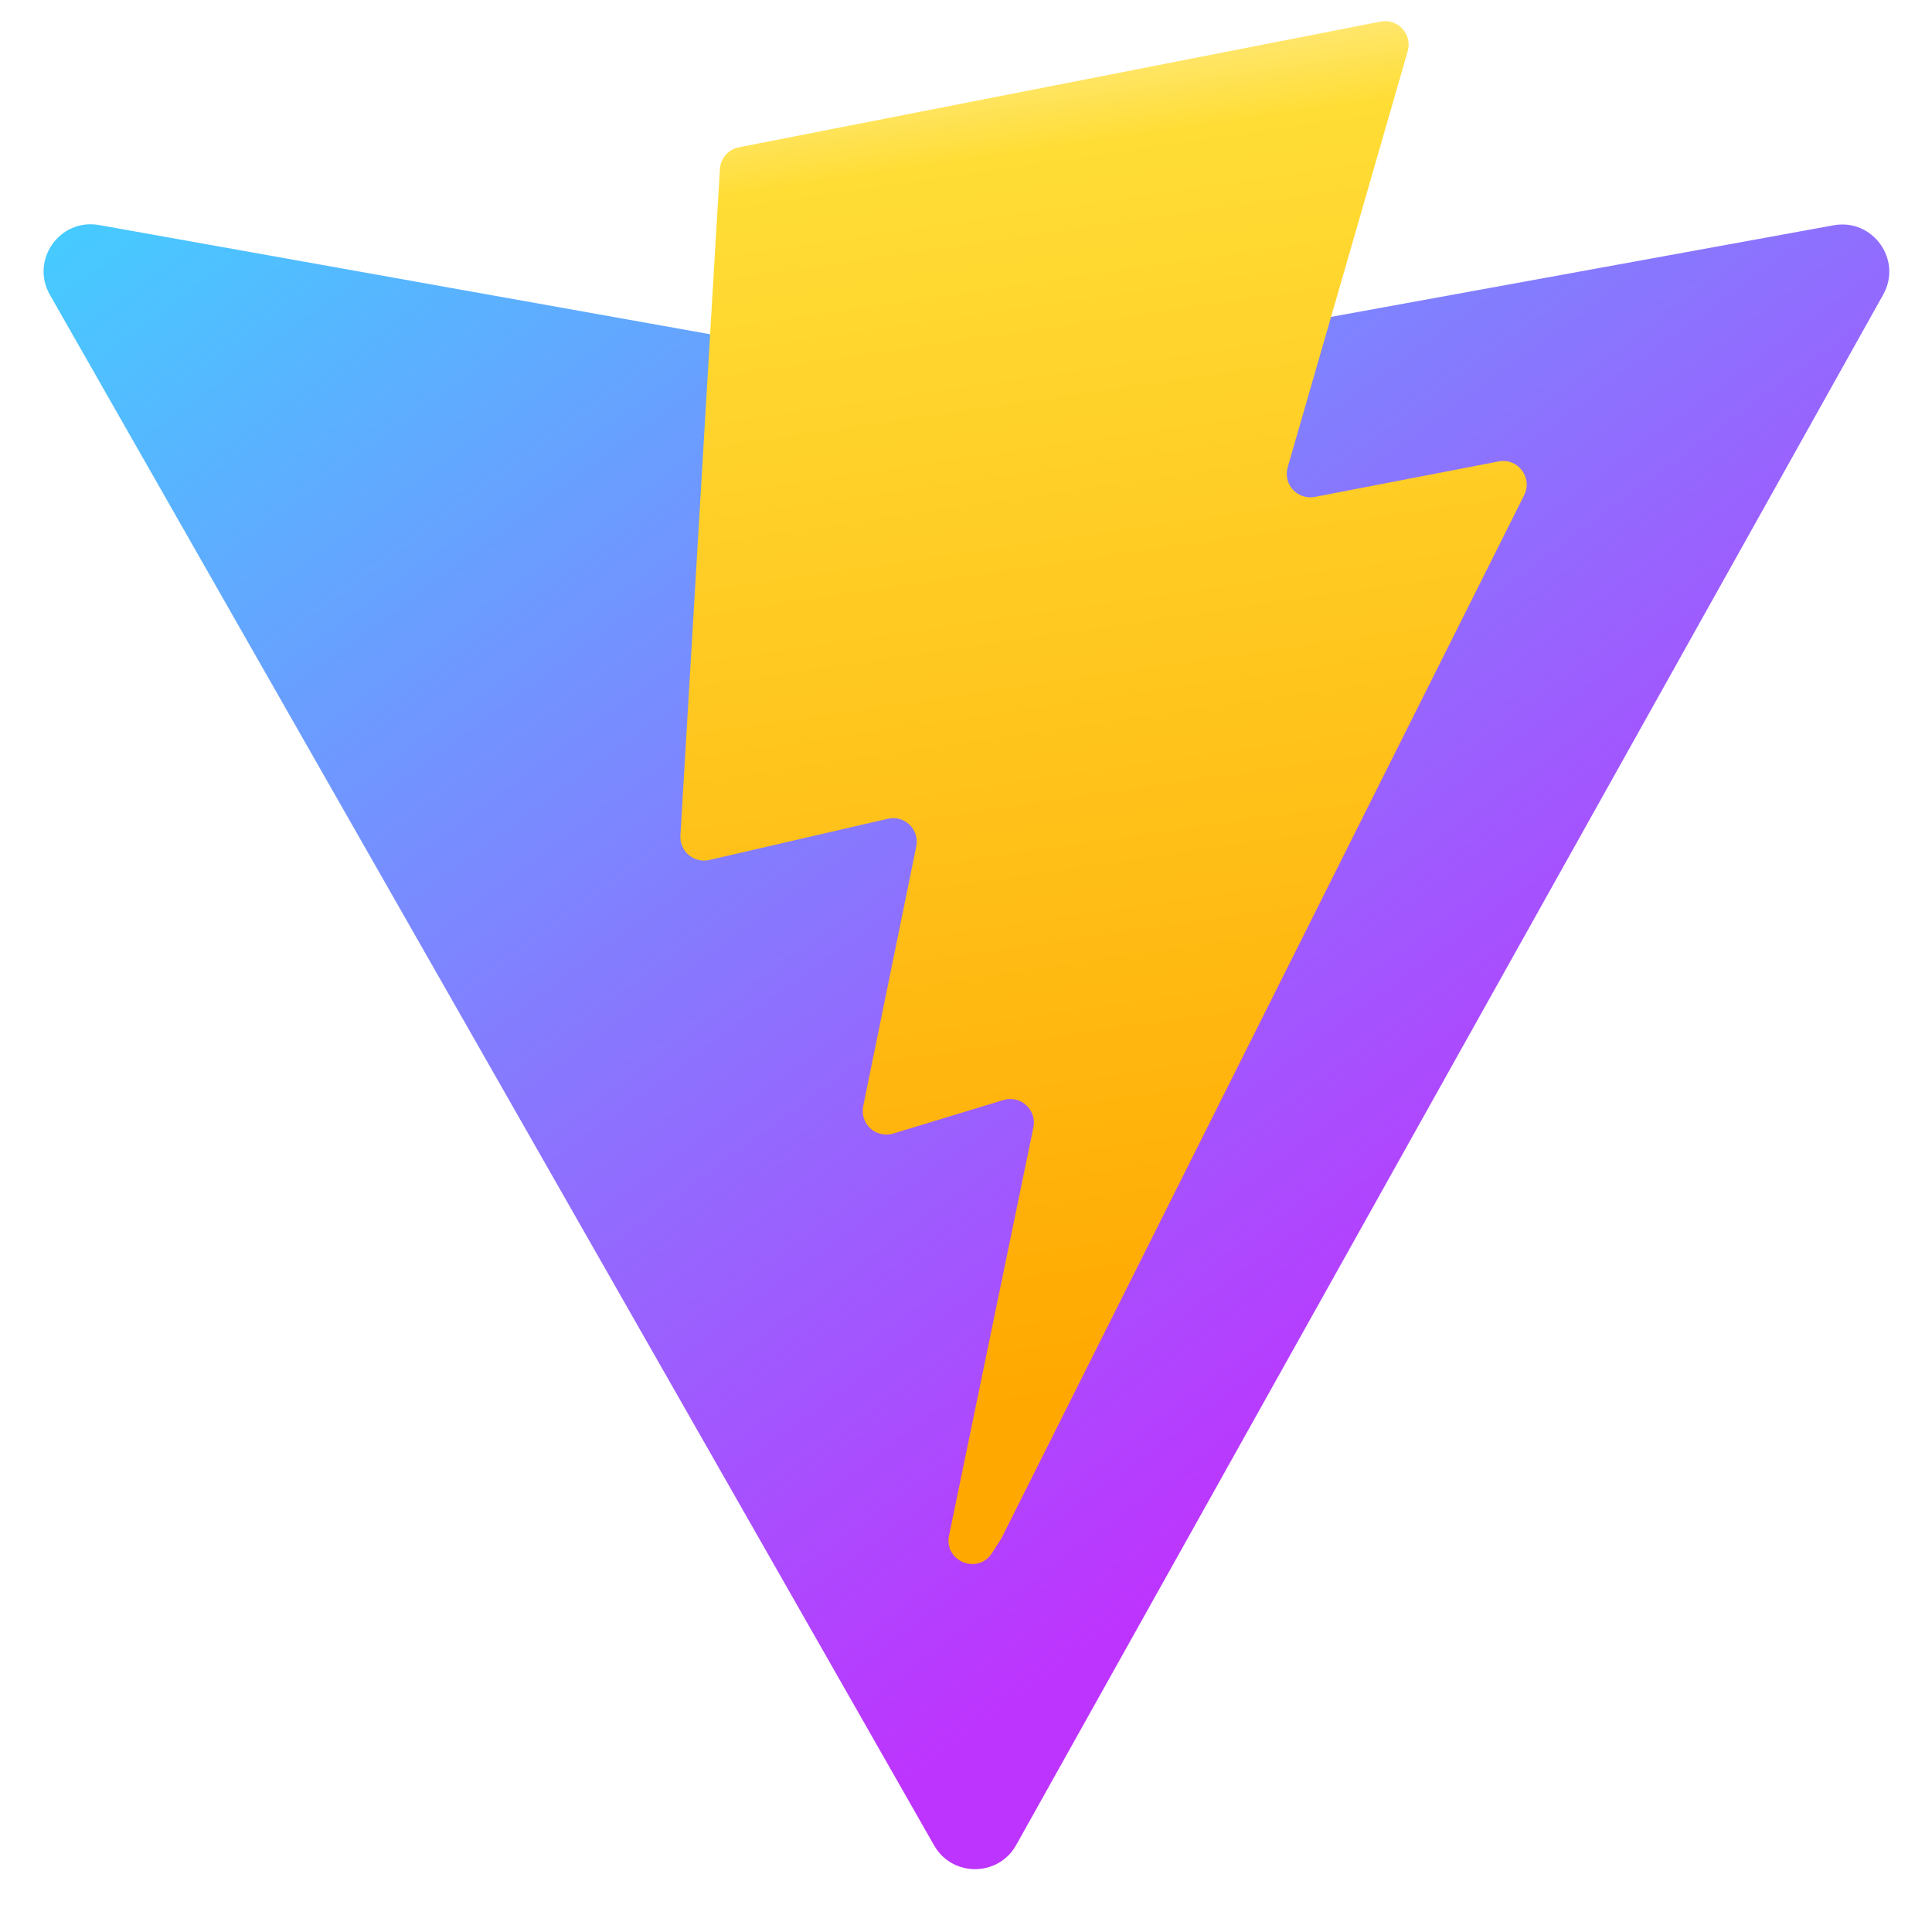
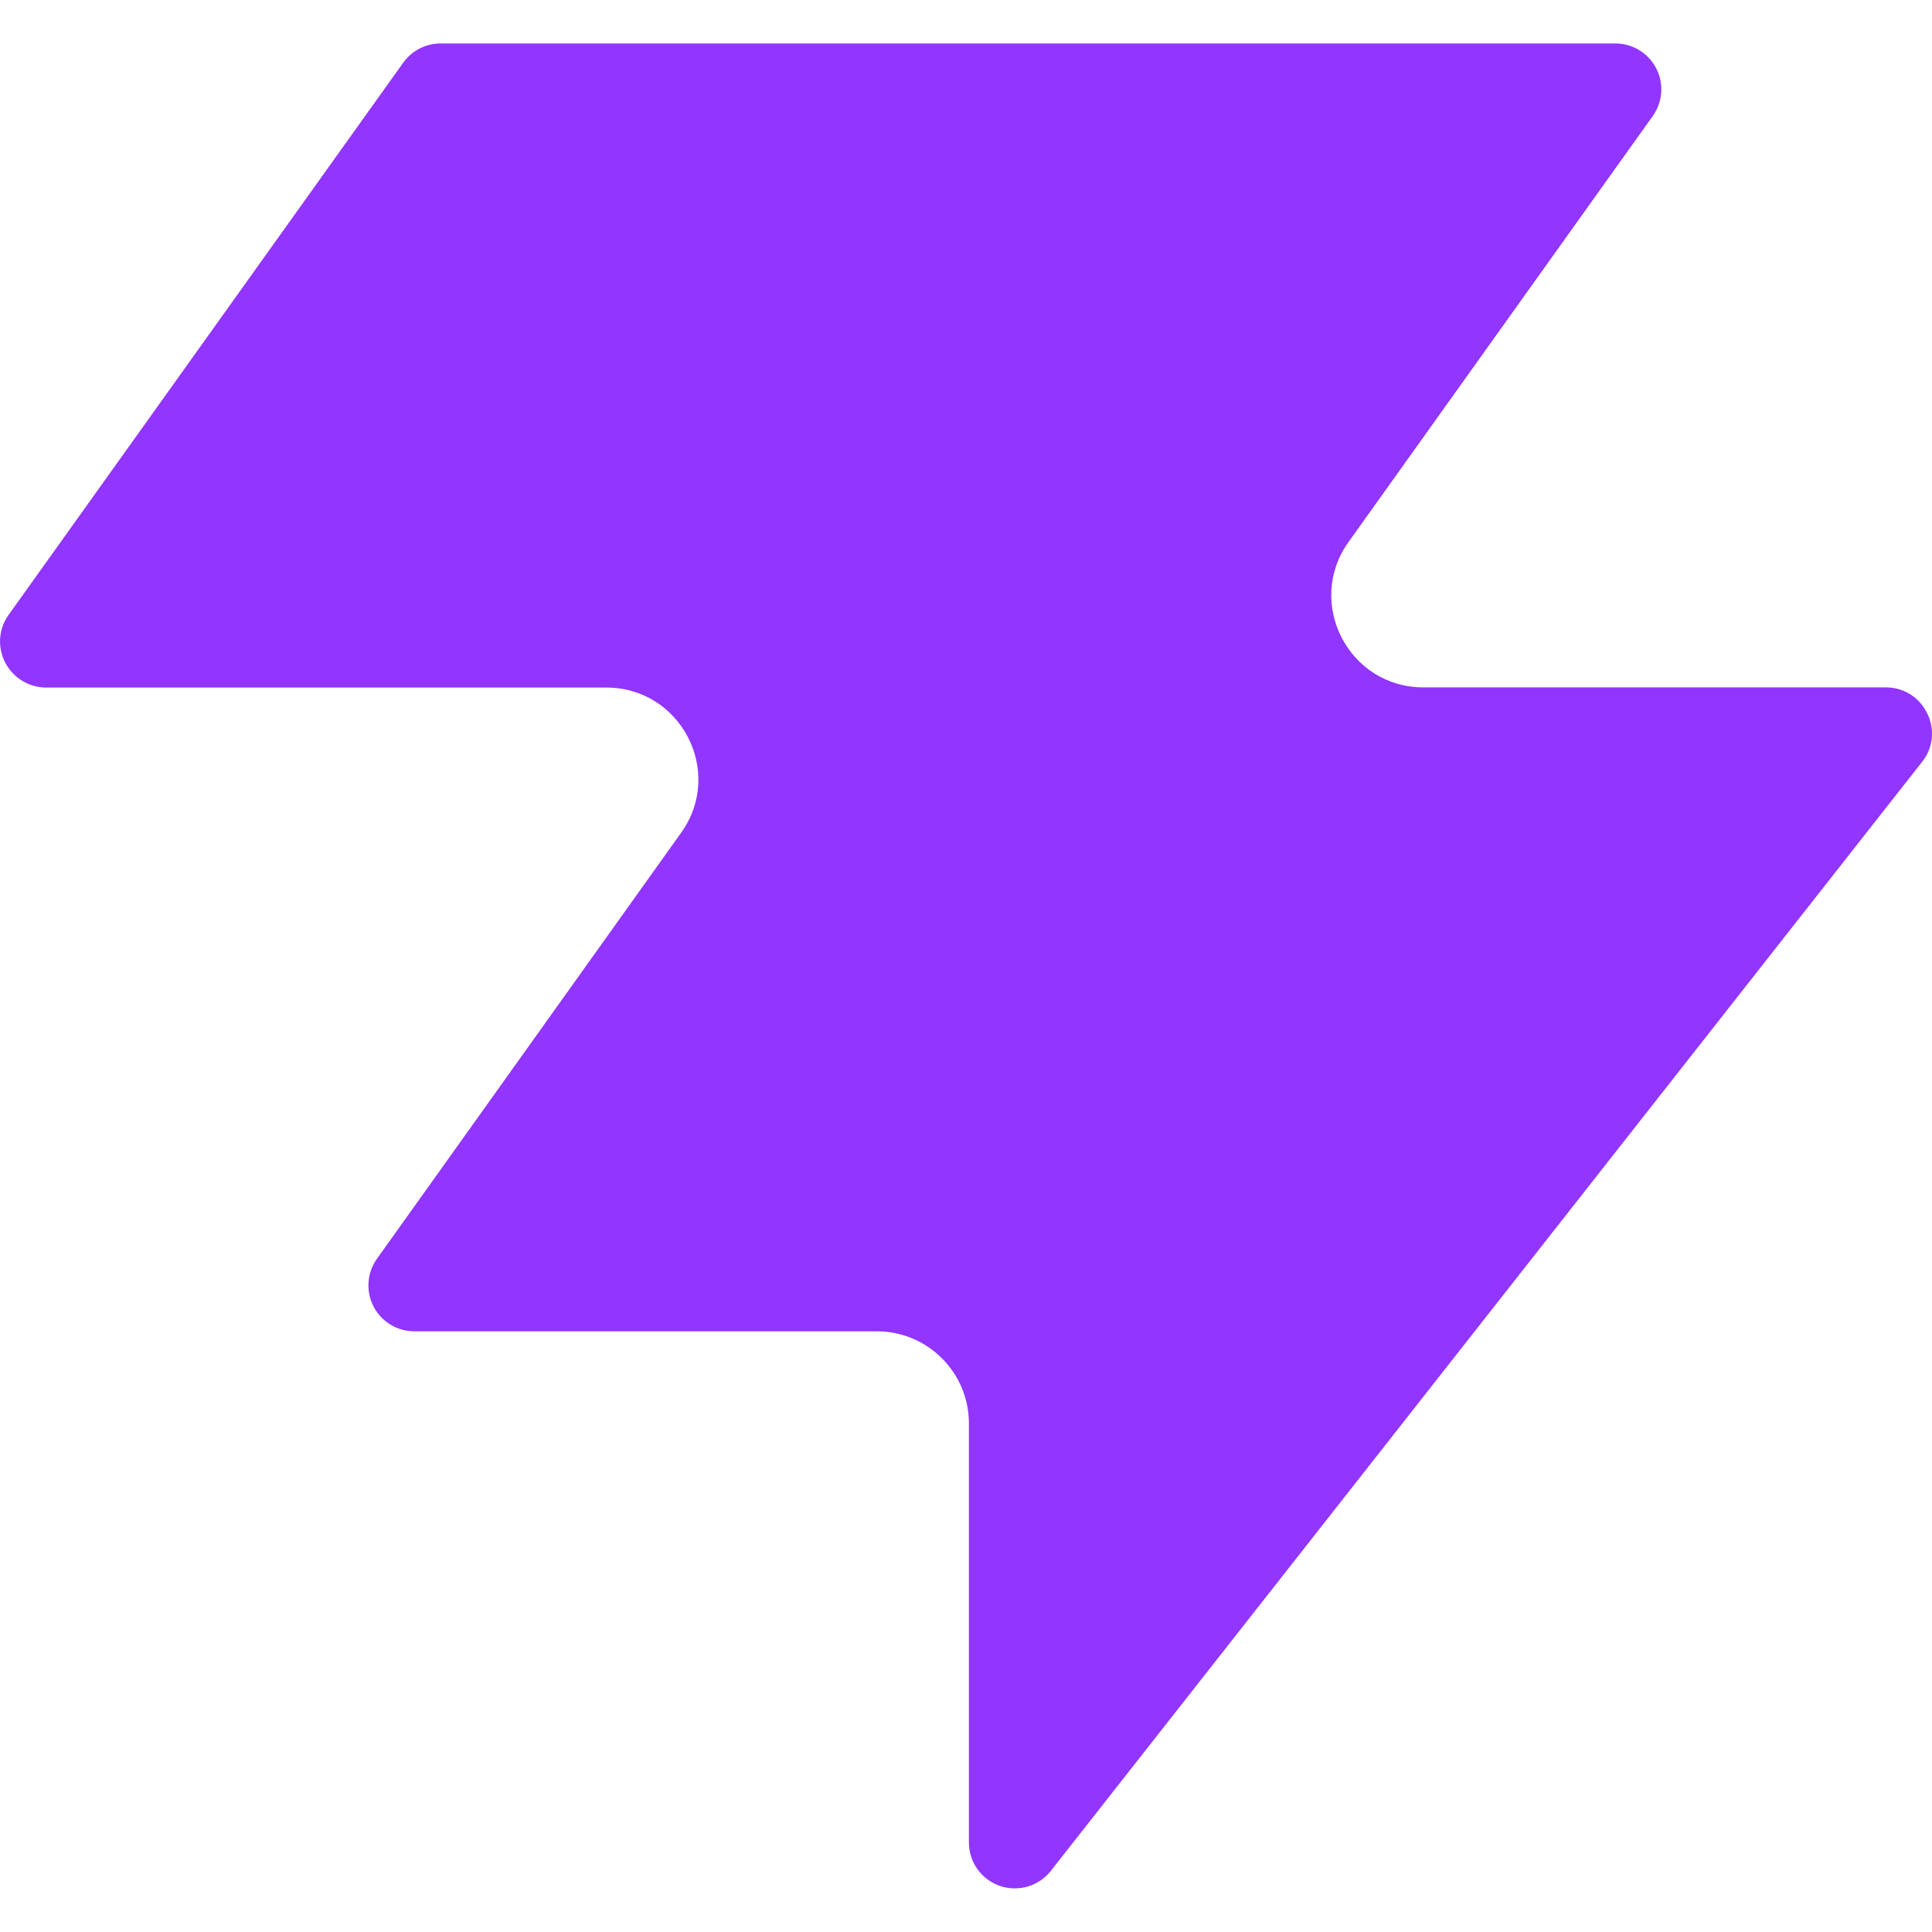
- <svg xmlns="http://www.w3.org/2000/svg" viewBox="0 0 128 128">
-   <defs>
-     <linearGradient id="a" x1="6" x2="235" y1="33" y2="344" gradientTransform="translate(0 .937) scale(.3122)" gradientUnits="userSpaceOnUse">
-       <stop offset="0" stop-color="#41d1ff" />
-       <stop offset="1" stop-color="#bd34fe" />
-     </linearGradient>
-     <linearGradient id="b" x1="194.651" x2="236.076" y1="8.818" y2="292.989" gradientTransform="translate(0 .937) scale(.3122)" gradientUnits="userSpaceOnUse">
-       <stop offset="0" stop-color="#ffea83" />
-       <stop offset=".083" stop-color="#ffdd35" />
-       <stop offset="1" stop-color="#ffa800" />
-     </linearGradient>
-   </defs>
-   <path fill="url(#a)" d="M124.766 19.52 67.324 122.238c-1.187 2.121-4.234 2.133-5.437.024L3.305 19.532c-1.313-2.302.652-5.087 3.261-4.622L64.07 25.187a3.09 3.09 0 0 0 1.11 0l56.3-10.261c2.598-.473 4.575 2.289 3.286 4.594Zm0 0" />
-   <path fill="url(#b)" d="M91.46 1.43 48.954 9.758a1.56 1.56 0 0 0-1.258 1.437l-2.617 44.168a1.563 1.563 0 0 0 1.91 1.614l11.836-2.735a1.562 1.562 0 0 1 1.88 1.836l-3.517 17.219a1.562 1.562 0 0 0 1.985 1.805l7.308-2.223c1.133-.344 2.223.652 1.985 1.812l-5.59 27.047c-.348 1.692 1.902 2.614 2.84 1.164l.625-.968 34.64-69.13c.582-1.16-.421-2.48-1.69-2.234l-12.185 2.352a1.558 1.558 0 0 1-1.793-1.965l7.95-27.562A1.56 1.56 0 0 0 91.46 1.43Zm0 0" />
+ <svg xmlns="http://www.w3.org/2000/svg" fill="#9135FF" role="img" viewBox="0 0 24 24">
+   <path d="M13.056 23.238a.57.57 0 0 1-1.02-.355v-5.202c0-.63-.512-1.143-1.144-1.143H5.148a.57.57 0 0 1-.464-.903l3.777-5.29c.54-.753 0-1.804-.93-1.804H.57a.574.574 0 0 1-.543-.746.6.6 0 0 1 .08-.157L5.008.78a.57.57 0 0 1 .467-.24h14.589a.57.57 0 0 1 .466.903l-3.778 5.29c-.54.755 0 1.806.93 1.806h5.745c.238 0 .424.138.513.322a.56.56 0 0 1-.063.603z" />
</svg>
